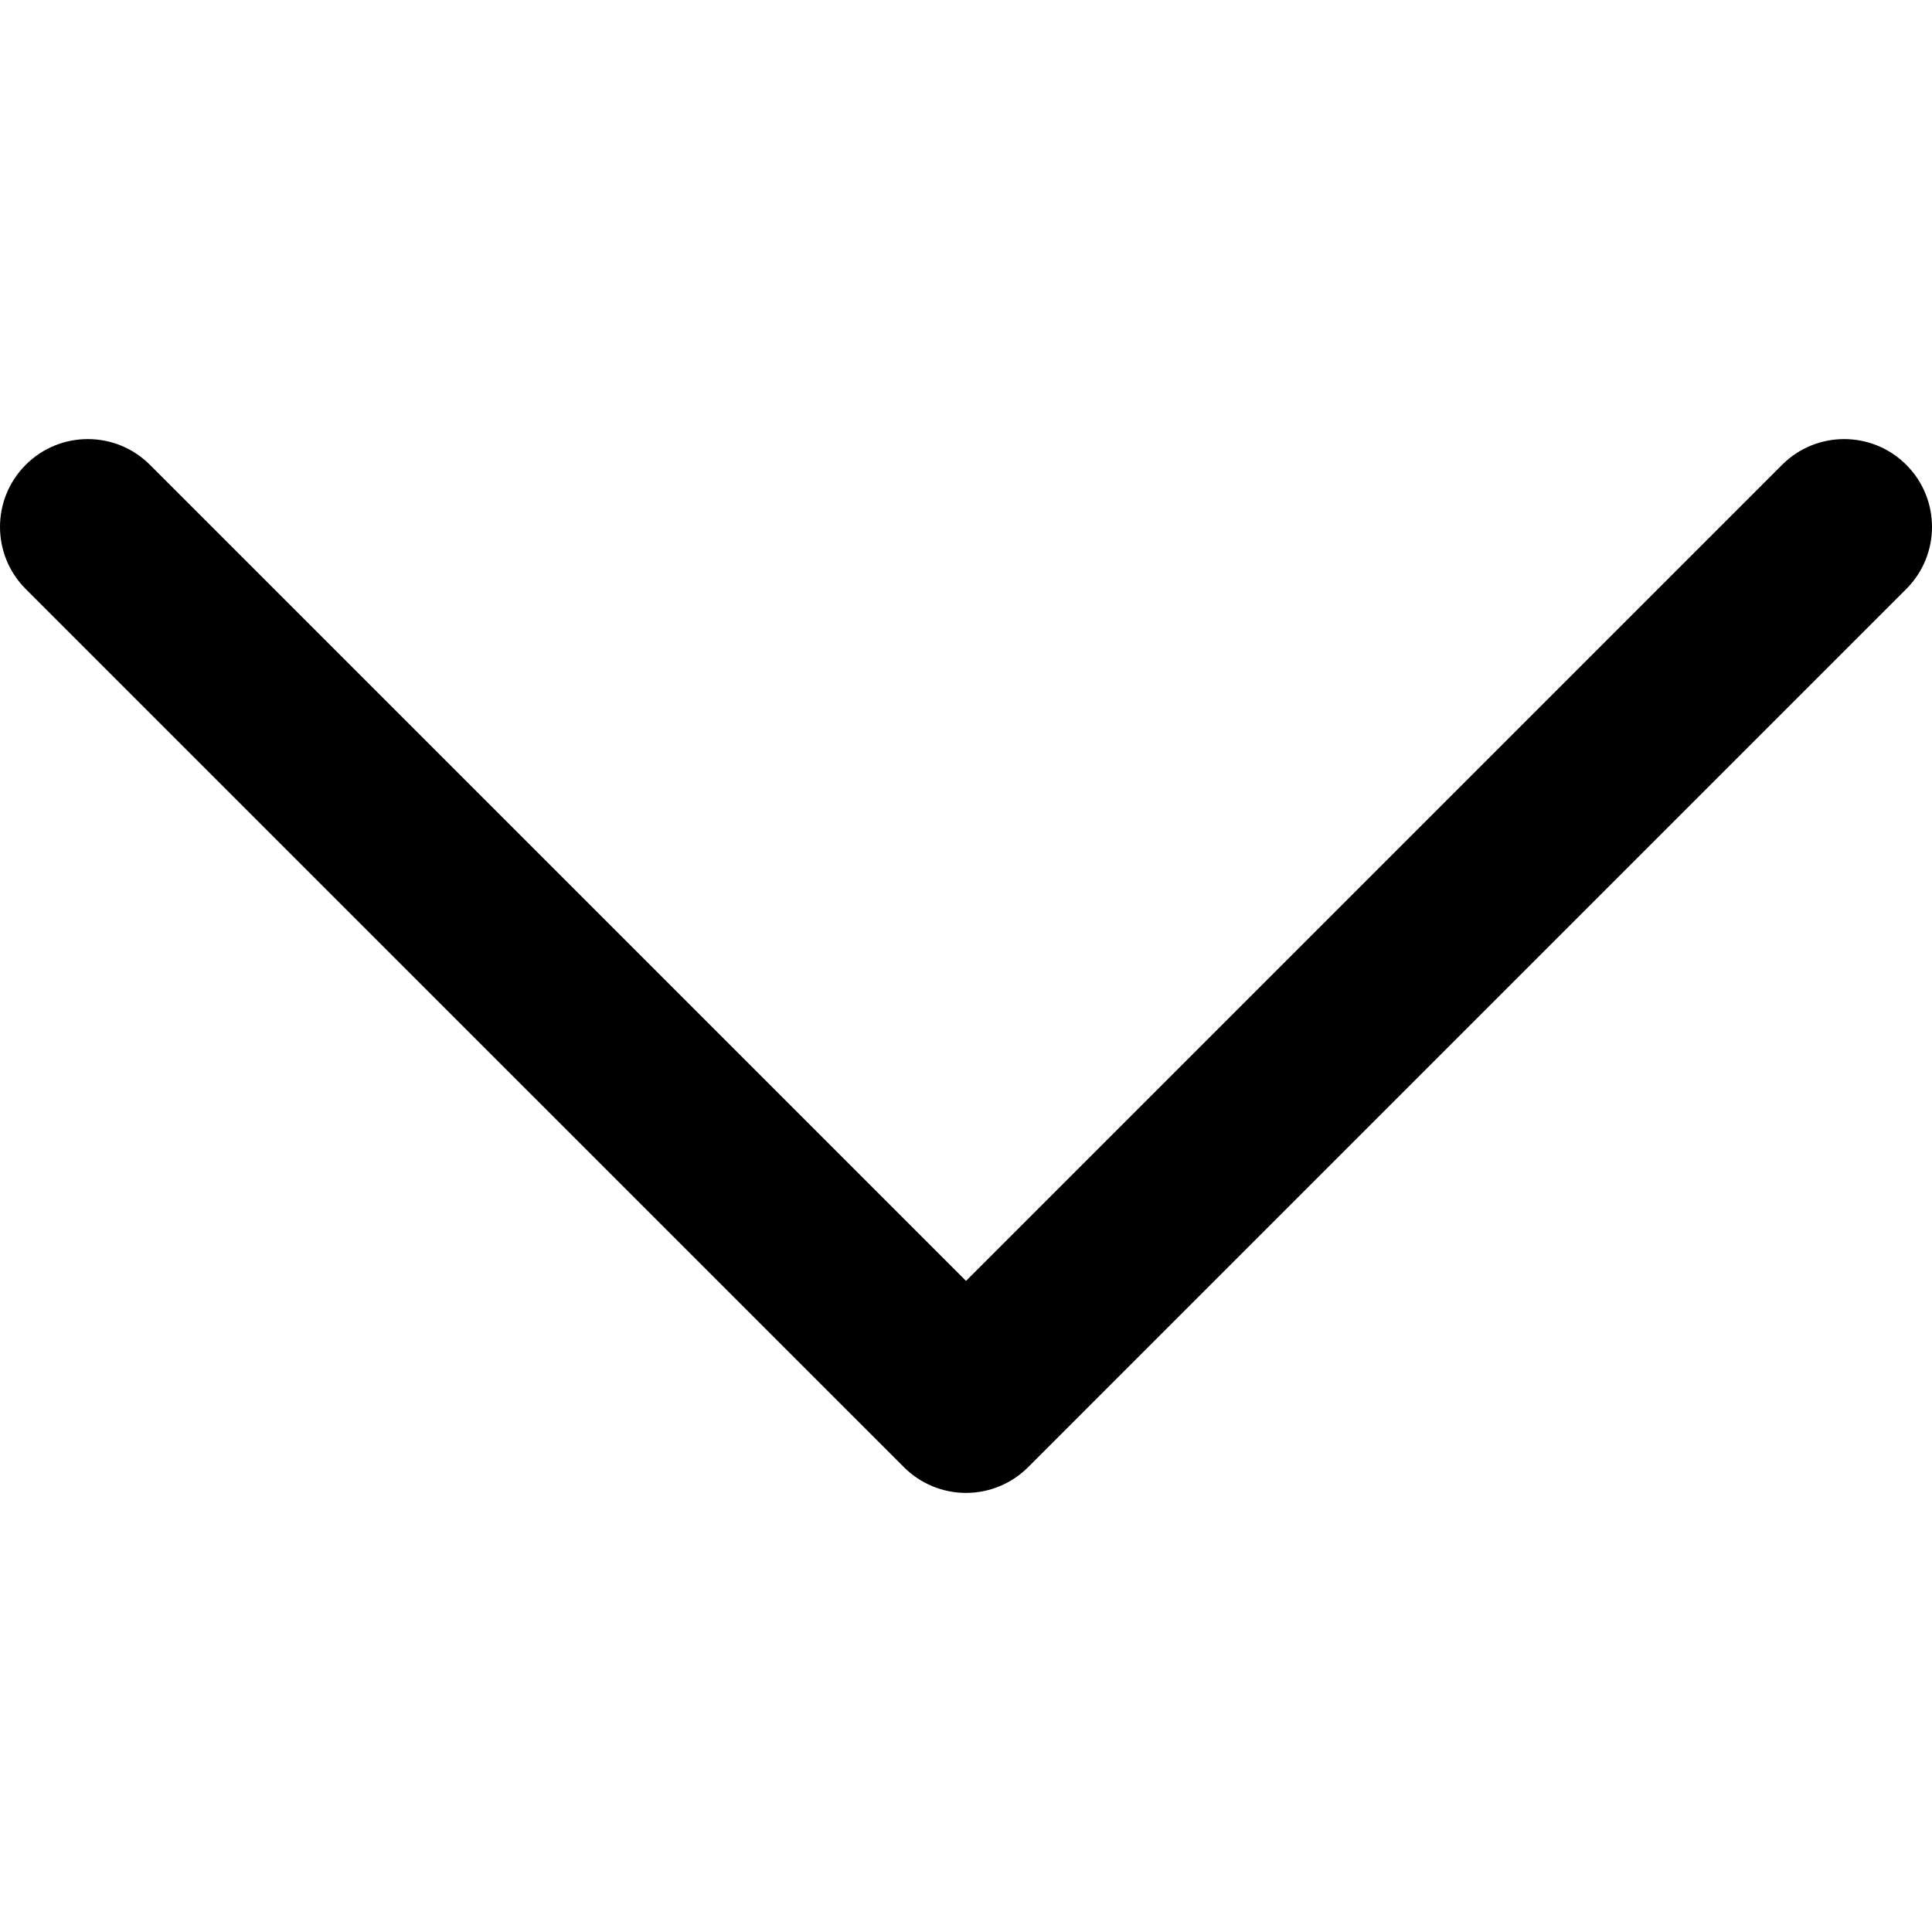
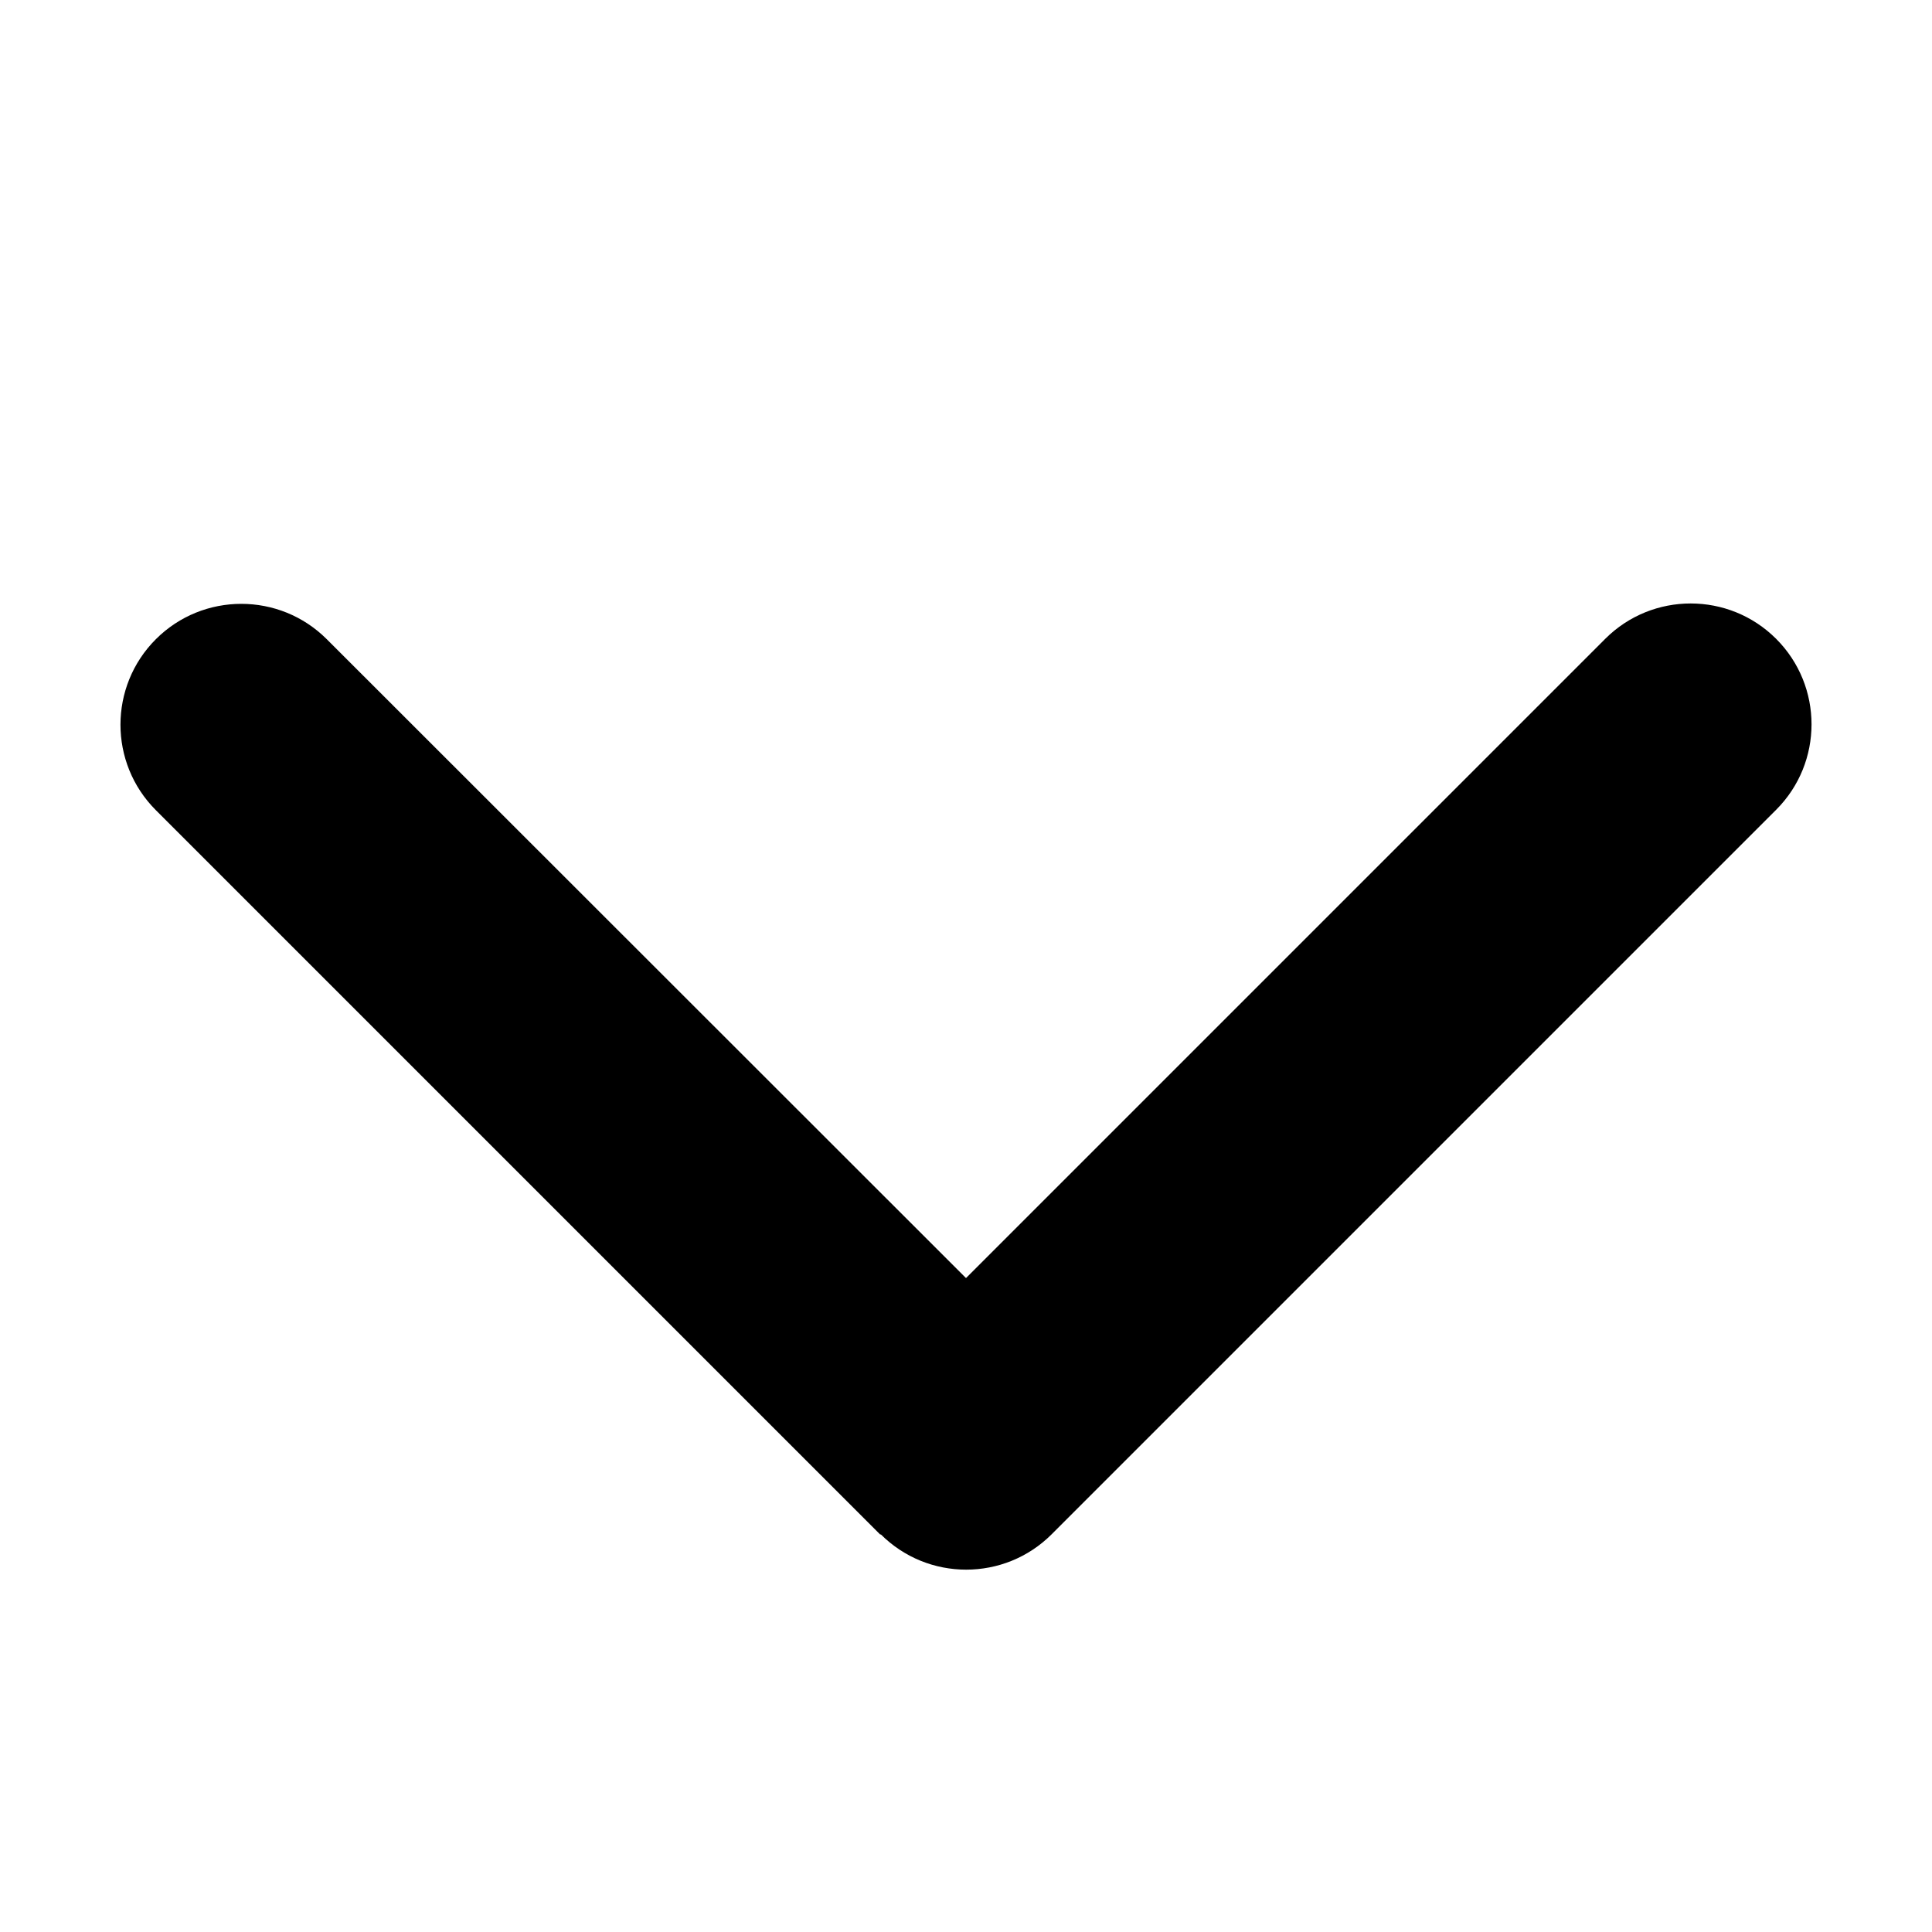
- <svg xmlns="http://www.w3.org/2000/svg" fill="#000000" height="800px" width="800px" version="1.1" id="Layer_1" viewBox="0 0 330 330" xml:space="preserve">
-   <path id="XMLID_225_" d="M325.607,79.393c-5.857-5.857-15.355-5.858-21.213,0.001l-139.39,139.393L25.607,79.393  c-5.857-5.857-15.355-5.858-21.213,0.001c-5.858,5.858-5.858,15.355,0,21.213l150.004,150c2.813,2.813,6.628,4.393,10.606,4.393  s7.794-1.581,10.606-4.394l149.996-150C331.465,94.749,331.465,85.251,325.607,79.393z" />
+ <svg xmlns="http://www.w3.org/2000/svg" viewBox="0 0 512 512">
+   <path d="M233.4 406.6c12.5 12.5 32.8 12.5 45.3 0l192-192c12.5-12.5 12.5-32.8 0-45.3s-32.8-12.5-45.3 0L256 338.7 86.6 169.4c-12.5-12.5-32.8-12.5-45.3 0s-12.5 32.8 0 45.3l192 192z" />
</svg>
